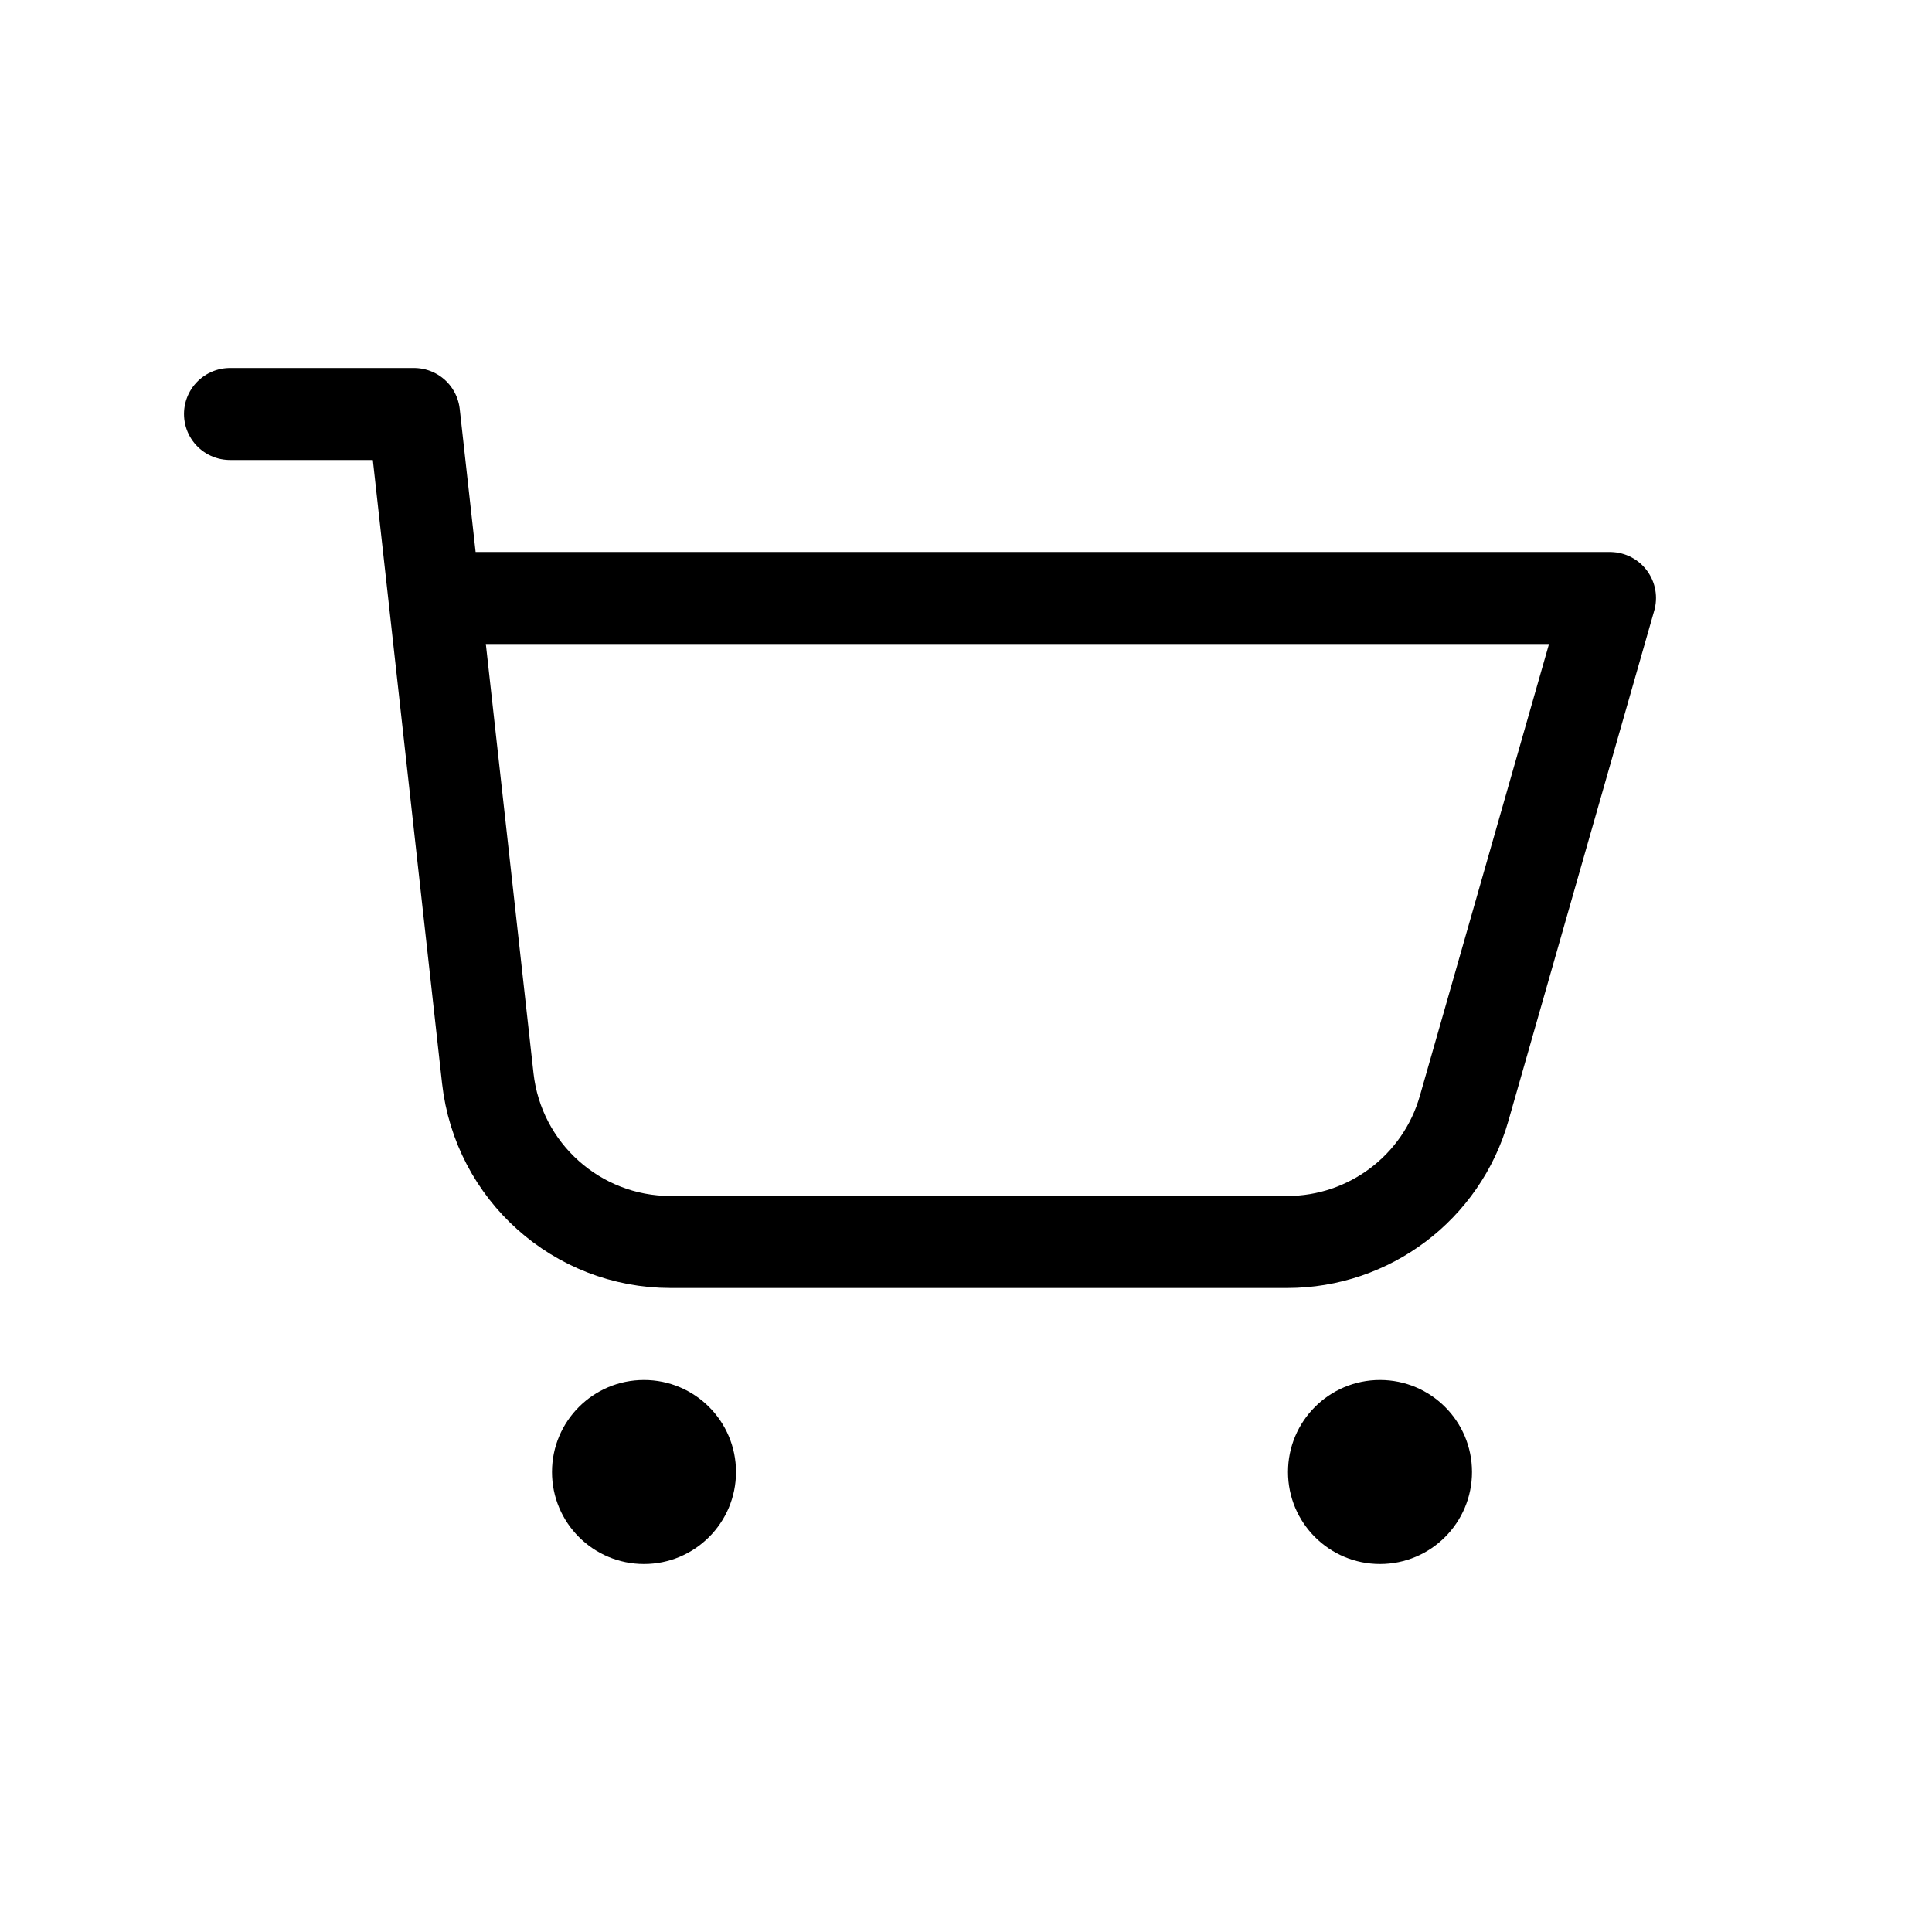
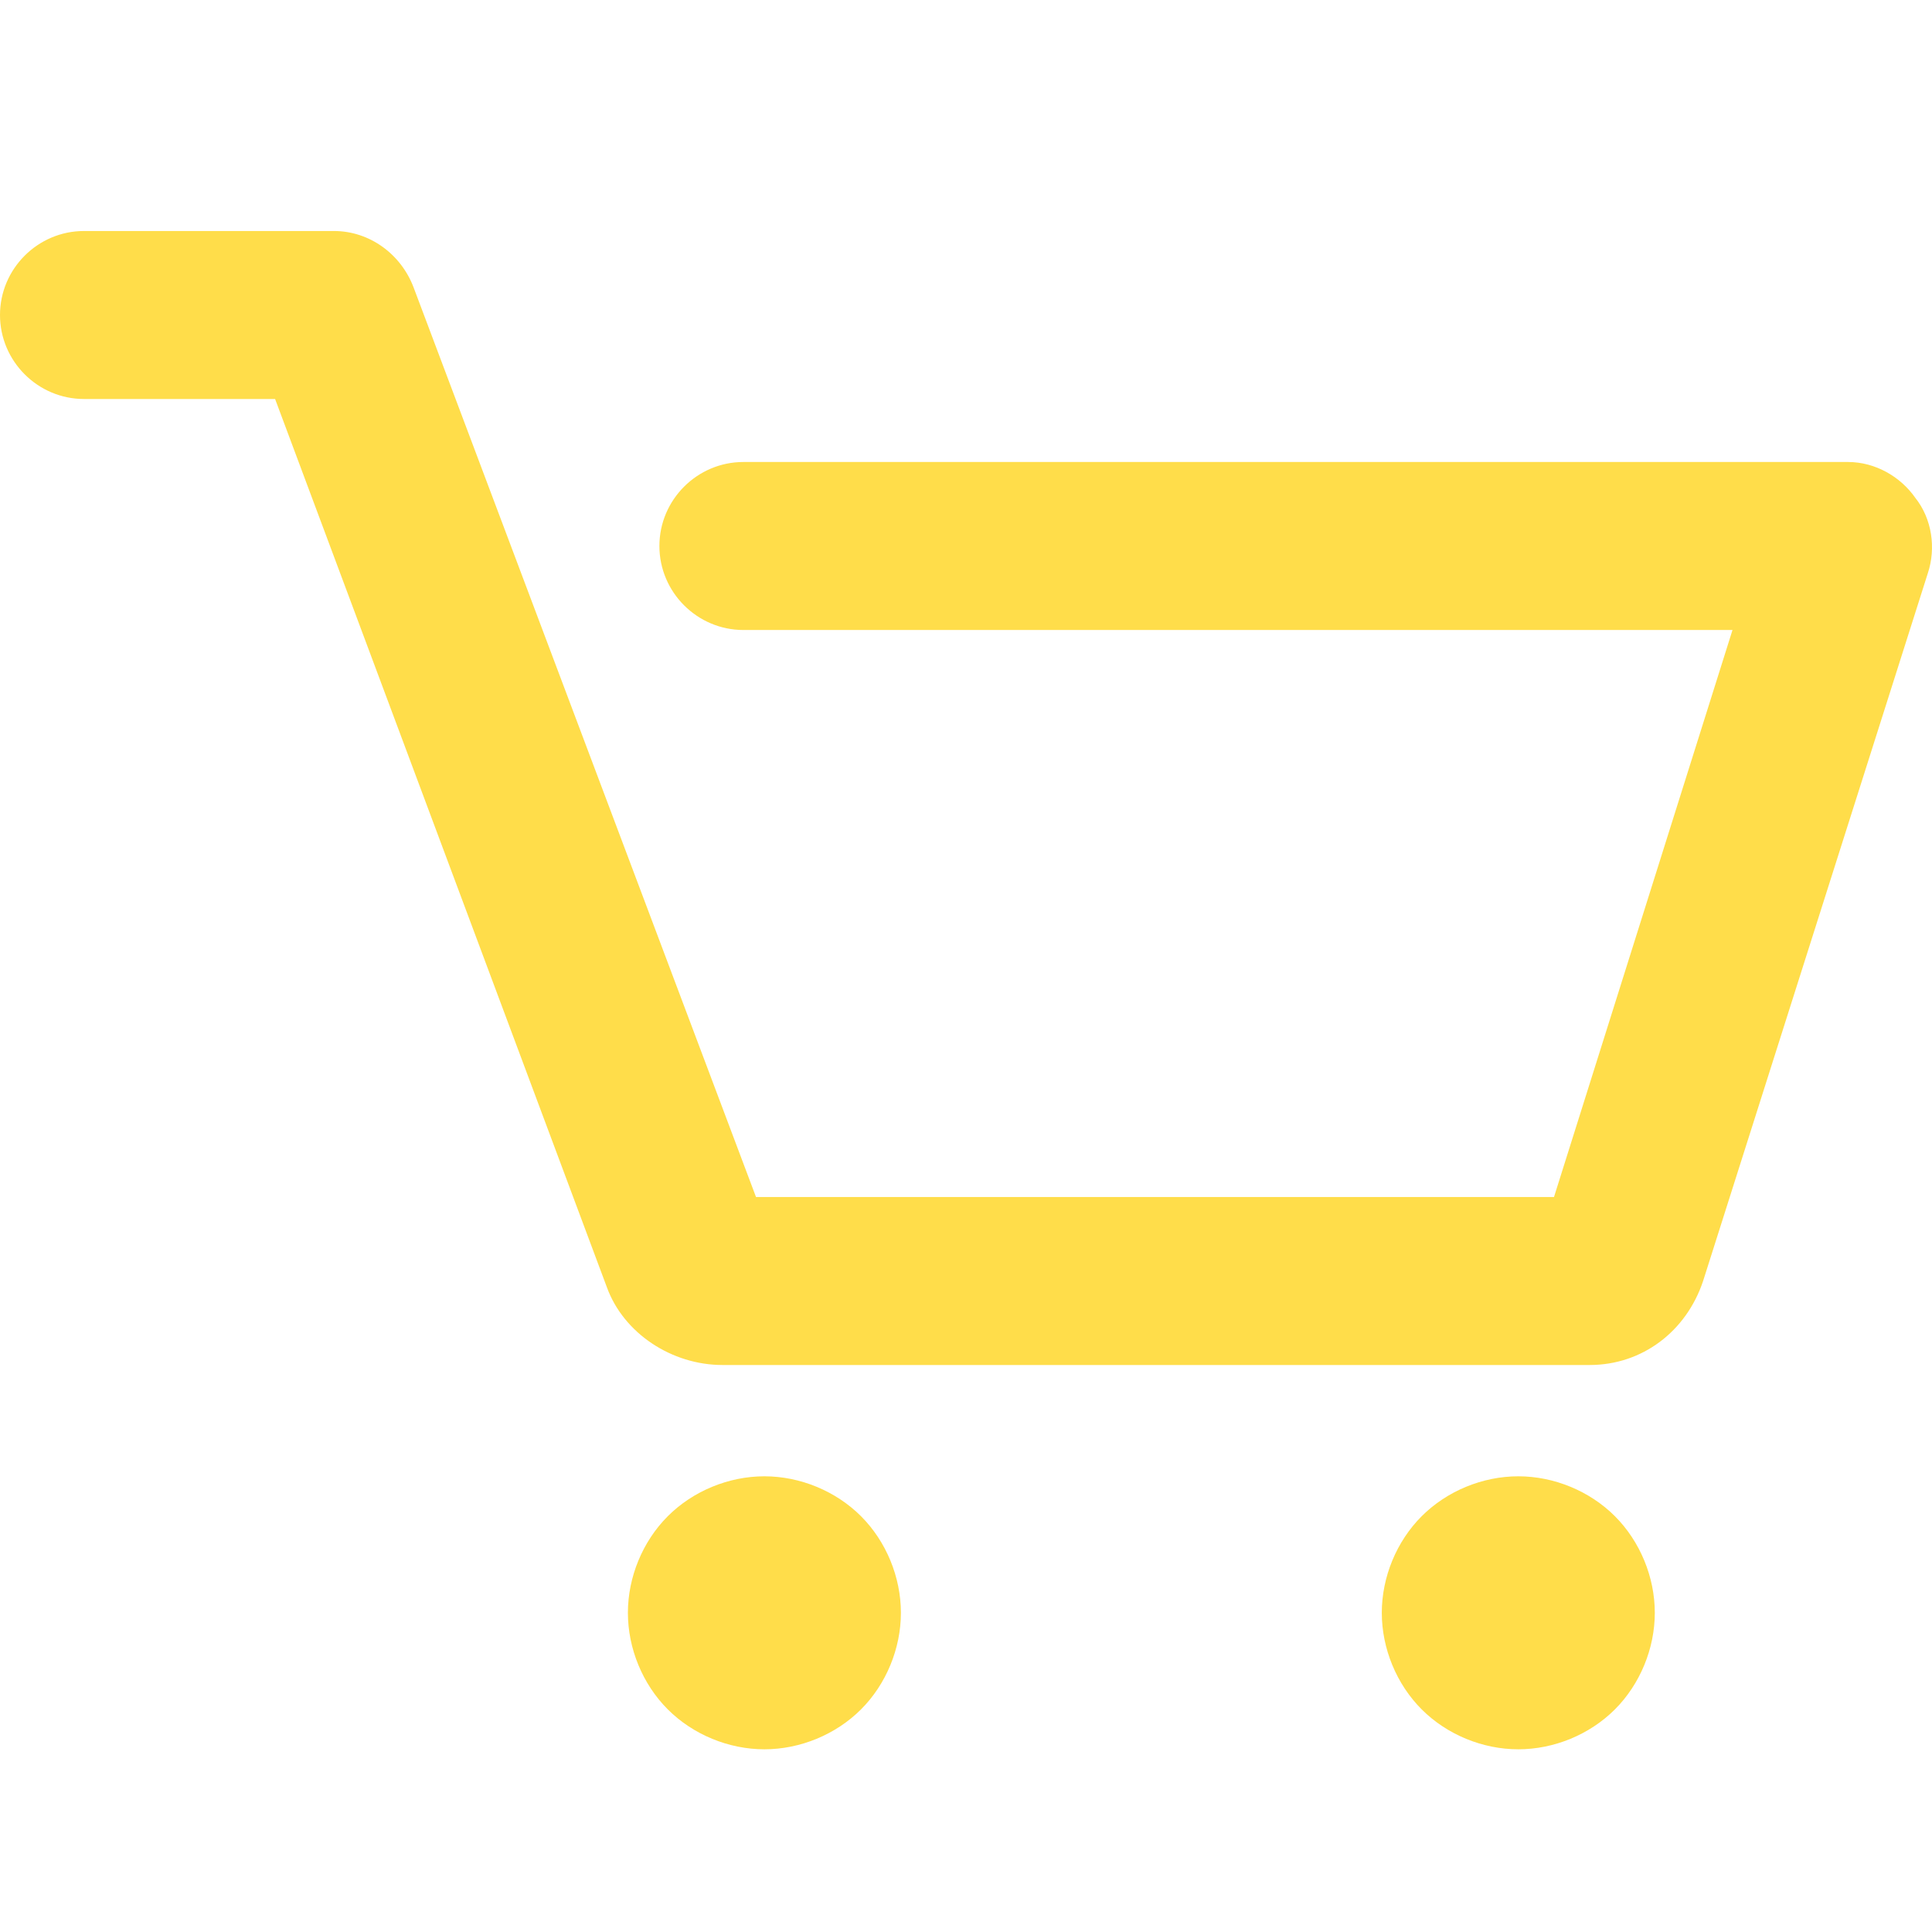
- <svg xmlns="http://www.w3.org/2000/svg" width="21px" height="21px" viewBox="0 0 21 21">
-   <g fill="none" fill-rule="evenodd" transform="translate(2 4)">
-     <path d="m3 2.5h12.5l-1.586 5.549c-.245.859-1.03 1.451-1.923 1.451h-6.701c-1.019 0-1.875-.766-1.988-1.779l-.802-7.221h-2" stroke="currentColor" stroke-linecap="round" stroke-linejoin="round" />
-     <g fill="currentColor">
-       <circle cx="5" cy="12" r="1" />
-       <circle cx="13" cy="12" r="1" />
-     </g>
-   </g>
+ <svg xmlns="http://www.w3.org/2000/svg" fill="#FFDD4A" version="1.1" id="Layer_1" x="0px" y="0px" width="92px" height="92px" viewBox="0 0 92 92" enable-background="new 0 0 92 92" xml:space="preserve">
+   <path id="XMLID_1732_" d="M91.8,27.3L81.1,61c-0.8,2.4-2.9,4-5.4,4H34.4c-2.4,0-4.7-1.5-5.5-3.7L13.1,19H4c-2.2,0-4-1.8-4-4  s1.8-4,4-4h11.9c1.7,0,3.2,1.1,3.8,2.7L36,57h38l8.5-27H35.4c-2.2,0-4-1.8-4-4s1.8-4,4-4H88c1.3,0,2.5,0.7,3.2,1.7  C92,24.7,92.2,26.1,91.8,27.3z M36.4,70.3c-1.7,0-3.4,0.7-4.6,1.9c-1.2,1.2-1.9,2.9-1.9,4.6c0,1.7,0.7,3.4,1.9,4.6  c1.2,1.2,2.9,1.9,4.6,1.9s3.4-0.7,4.6-1.9c1.2-1.2,1.9-2.9,1.9-4.6c0-1.7-0.7-3.4-1.9-4.6C39.8,71,38.1,70.3,36.4,70.3z M72.3,70.3  c-1.7,0-3.4,0.7-4.6,1.9s-1.9,2.9-1.9,4.6c0,1.7,0.7,3.4,1.9,4.6c1.2,1.2,2.9,1.9,4.6,1.9c1.7,0,3.4-0.7,4.6-1.9  c1.2-1.2,1.9-2.9,1.9-4.6c0-1.7-0.7-3.4-1.9-4.6S74,70.3,72.3,70.3z" />
</svg>
